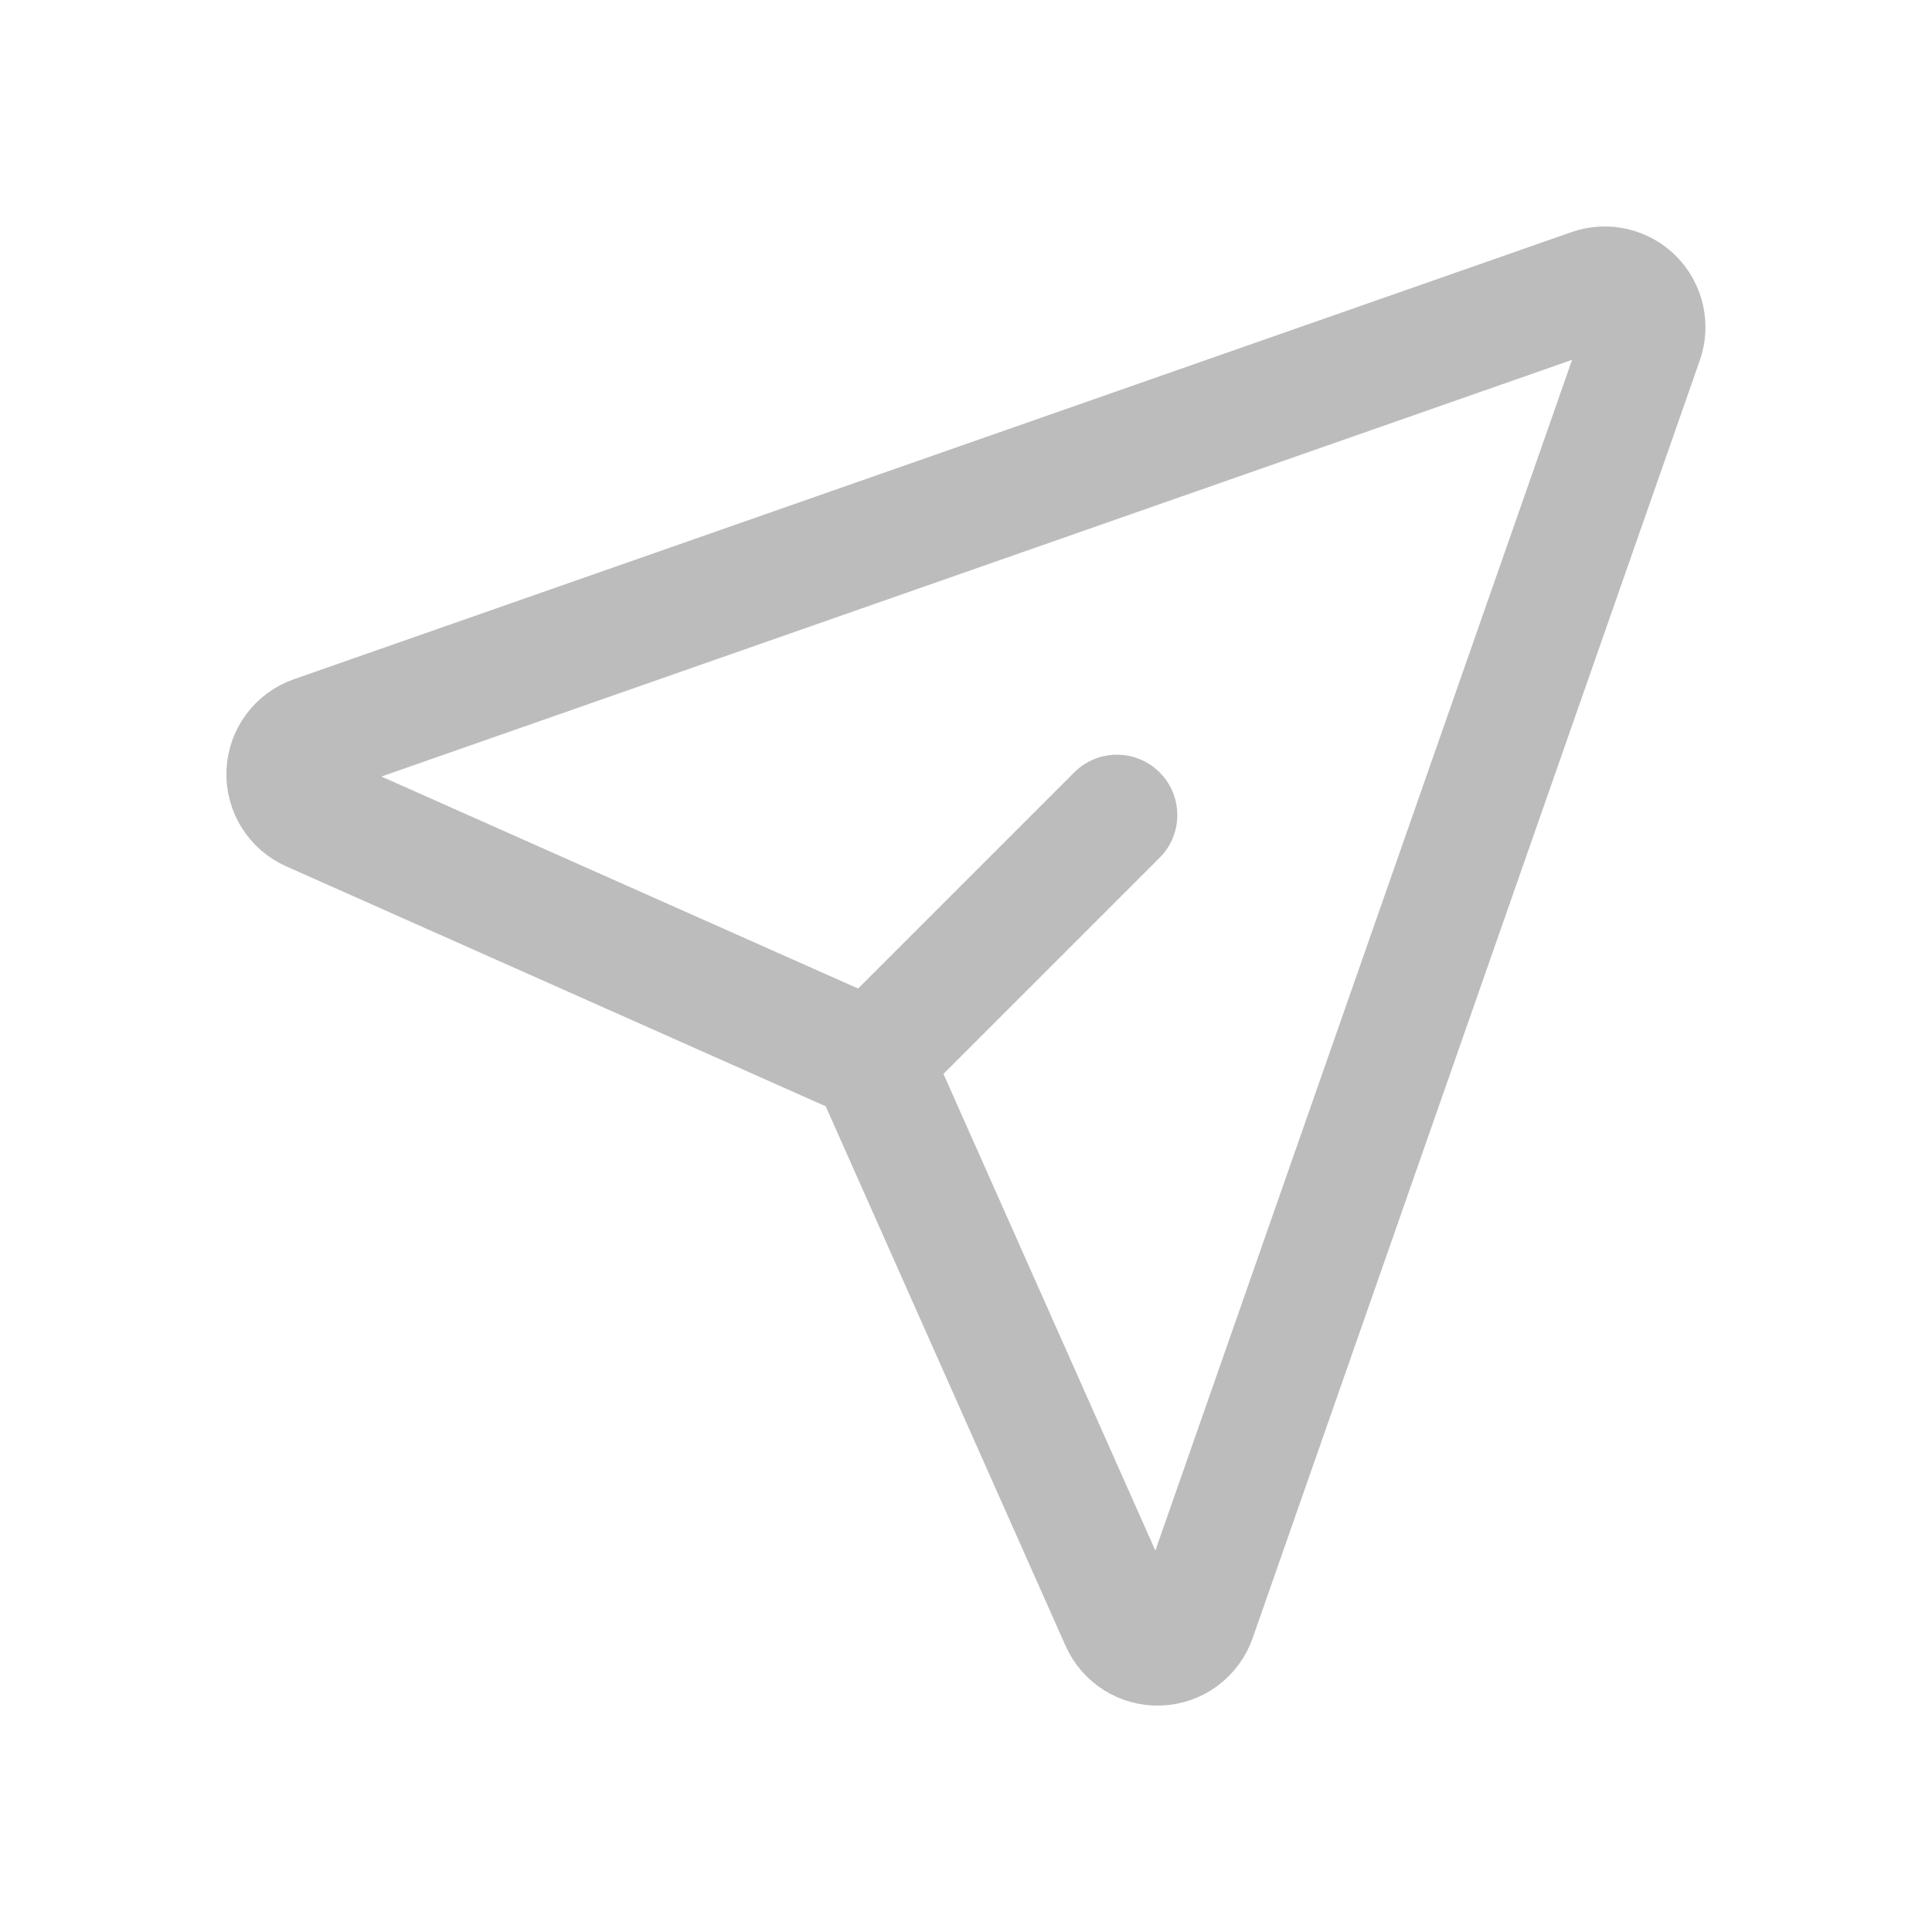
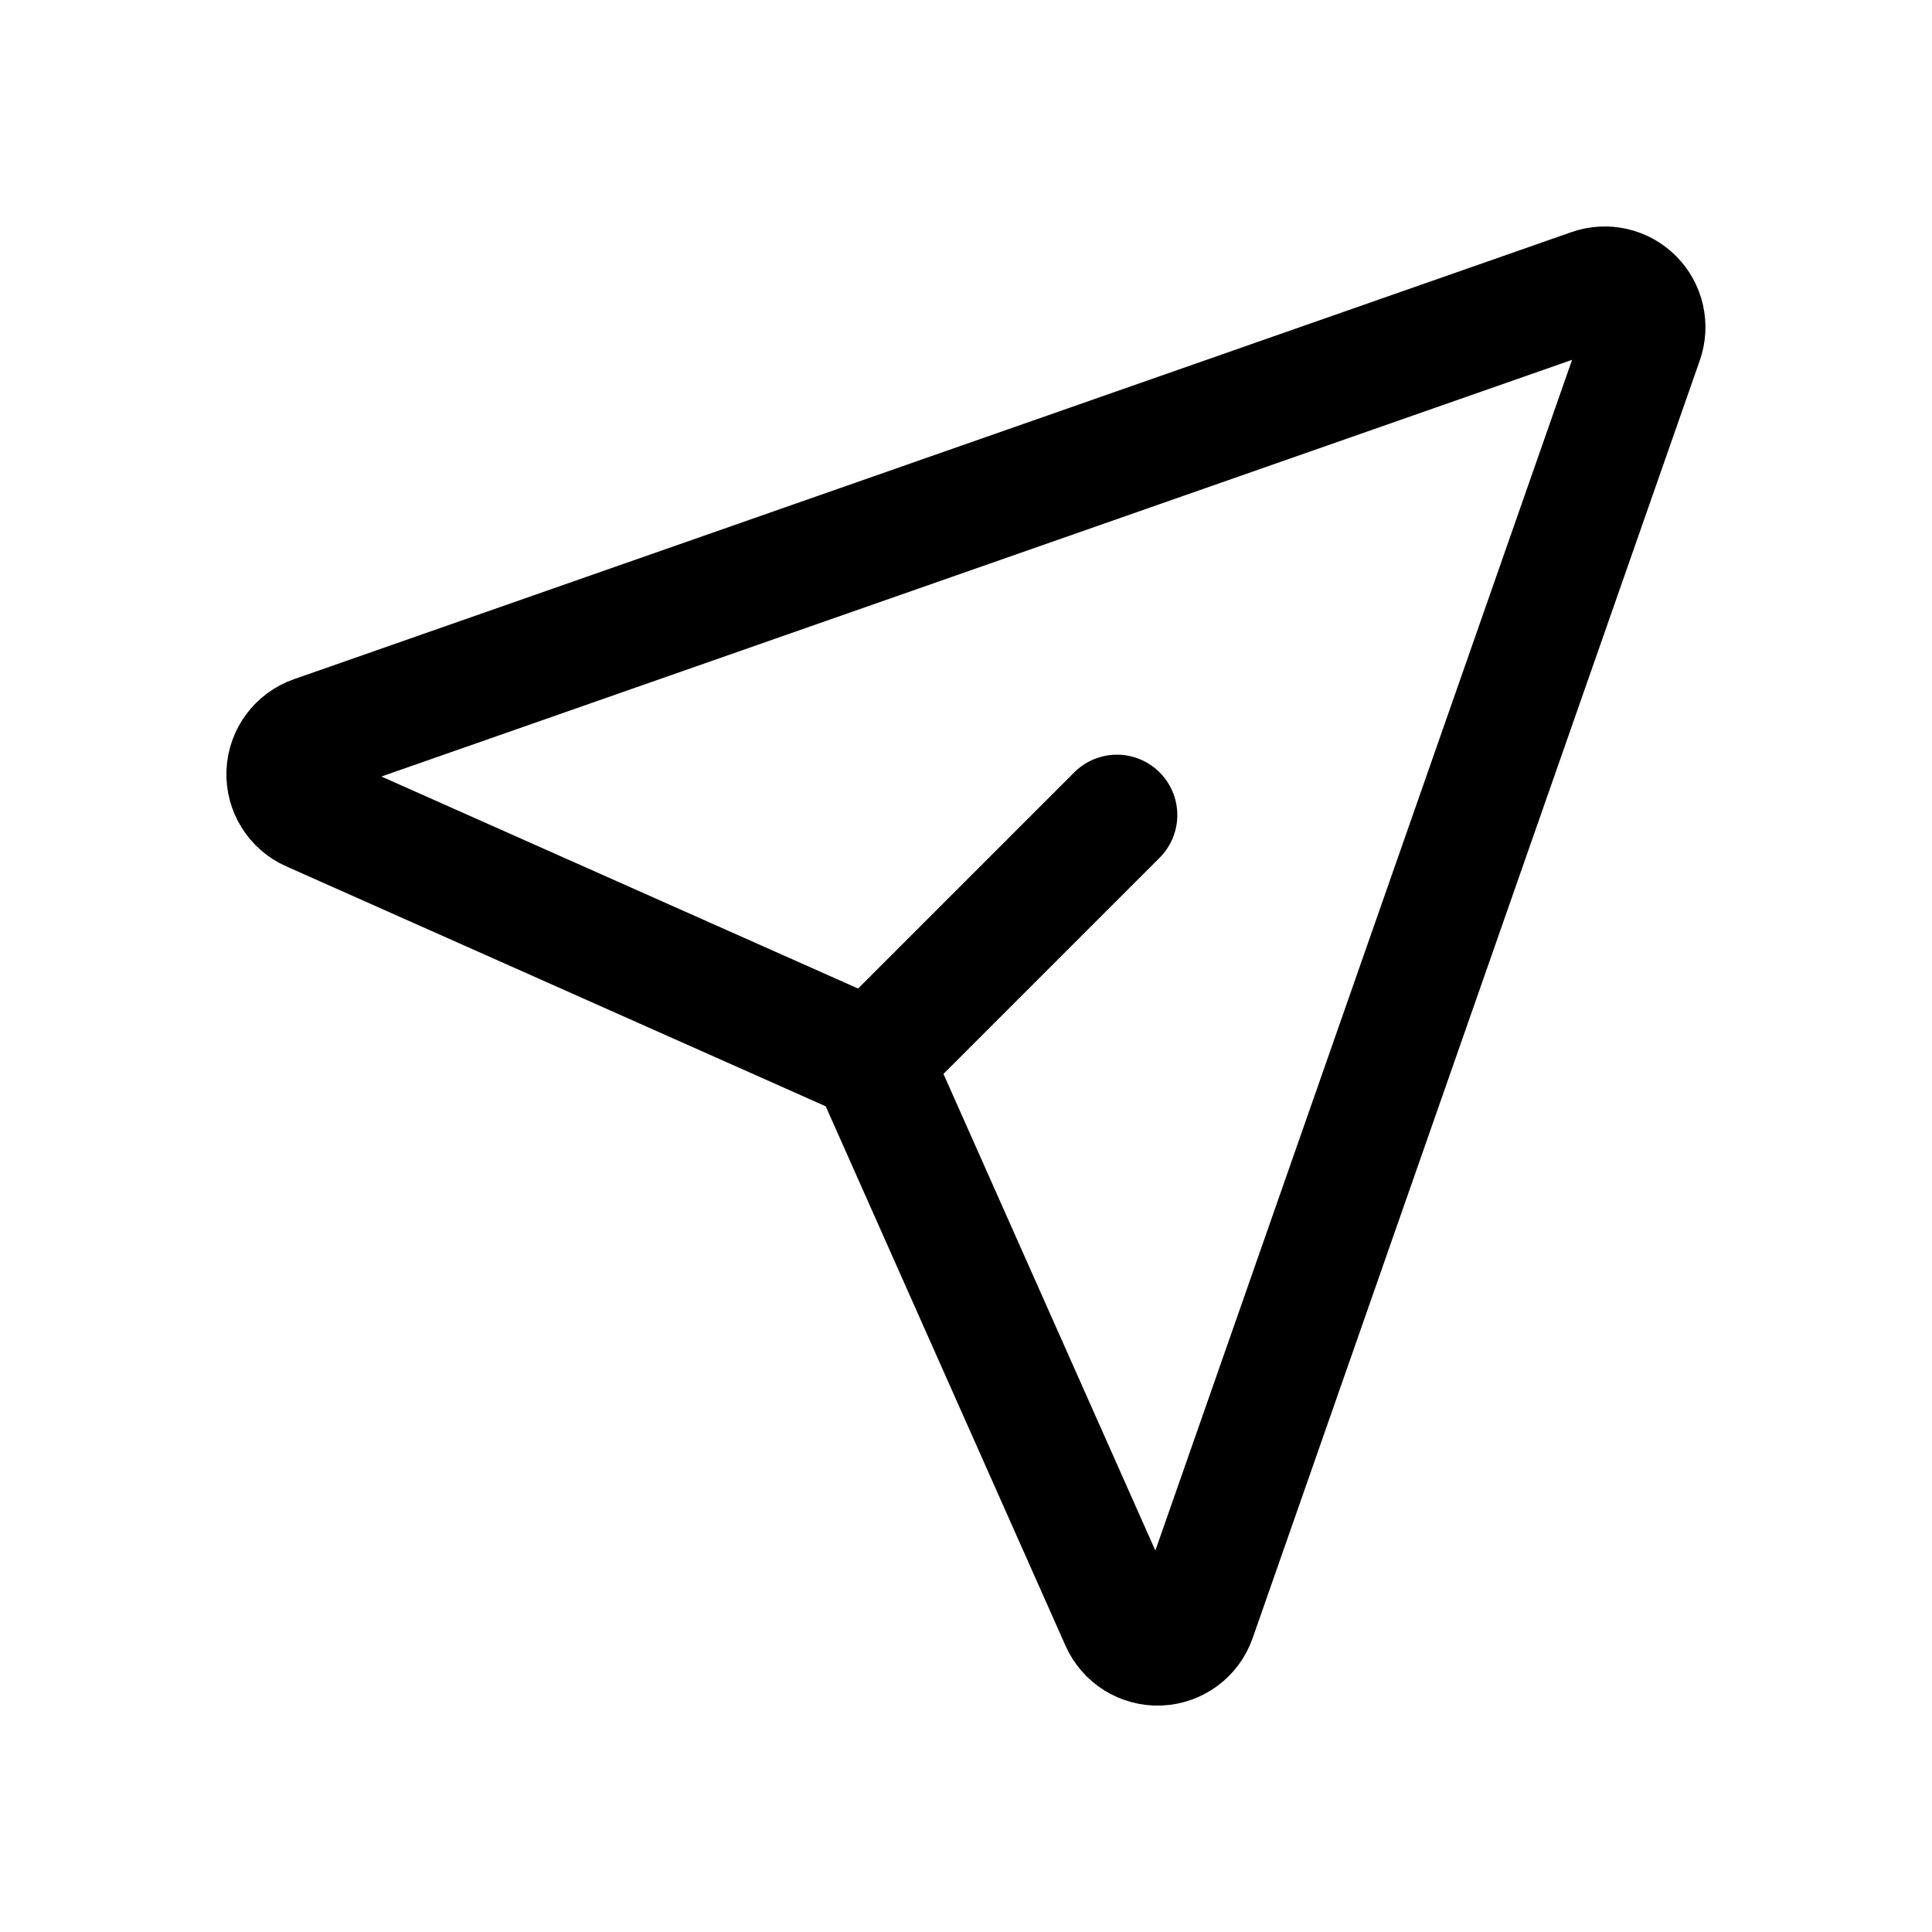
- <svg xmlns="http://www.w3.org/2000/svg" fill="none" viewBox="-0.5 -0.5 16 16" stroke-linecap="round" stroke-linejoin="round" stroke="#bcbcbc" id="Send--Streamline-Mynaui" height="16" width="16">
+ <svg xmlns="http://www.w3.org/2000/svg" fill="none" viewBox="-0.5 -0.5 16 16" stroke-linecap="round" stroke-linejoin="round" stroke="#000000" id="Send--Streamline-Mynaui" height="16" width="16">
  <path d="m8.75 6.25 -1.875 1.875m5.805 -6.231a0.334 0.334 0 0 1 0.425 0.426l-3.703 10.581a0.334 0.334 0 0 1 -0.621 0.025l-2.012 -4.526a0.334 0.334 0 0 0 -0.169 -0.169l-4.526 -2.013a0.334 0.334 0 0 1 0.025 -0.621z" stroke-width="1" />
</svg>
